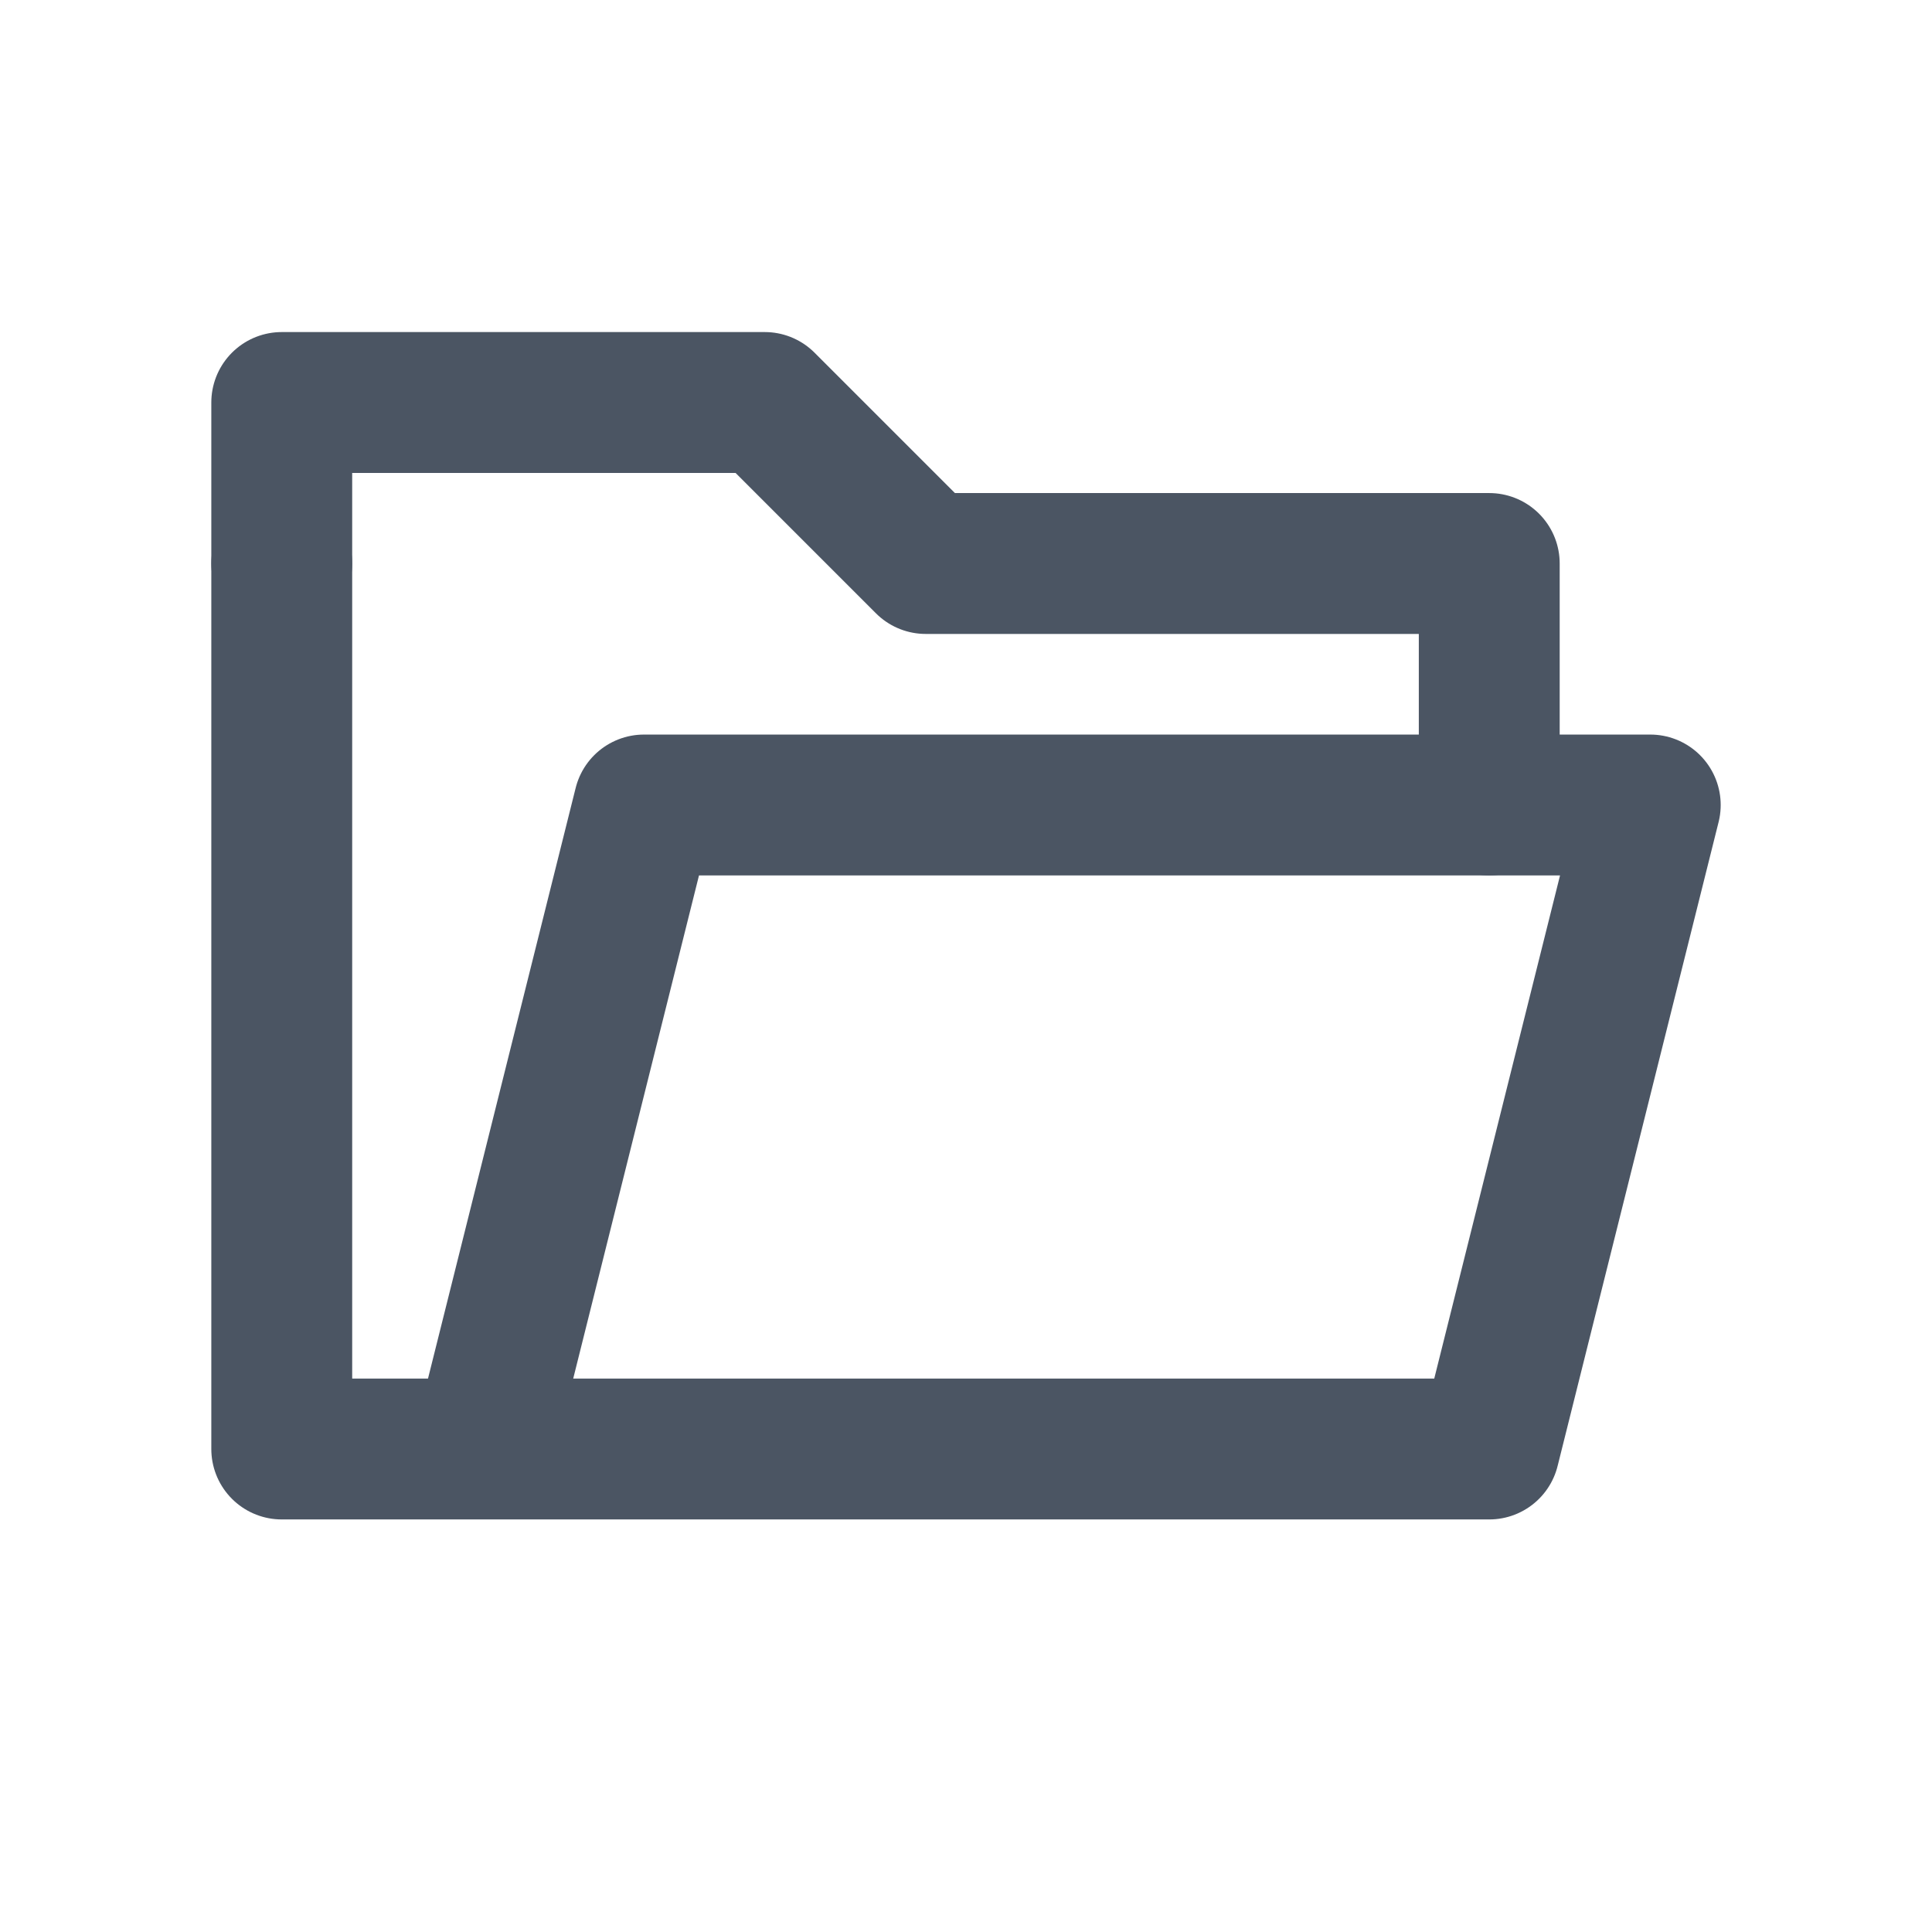
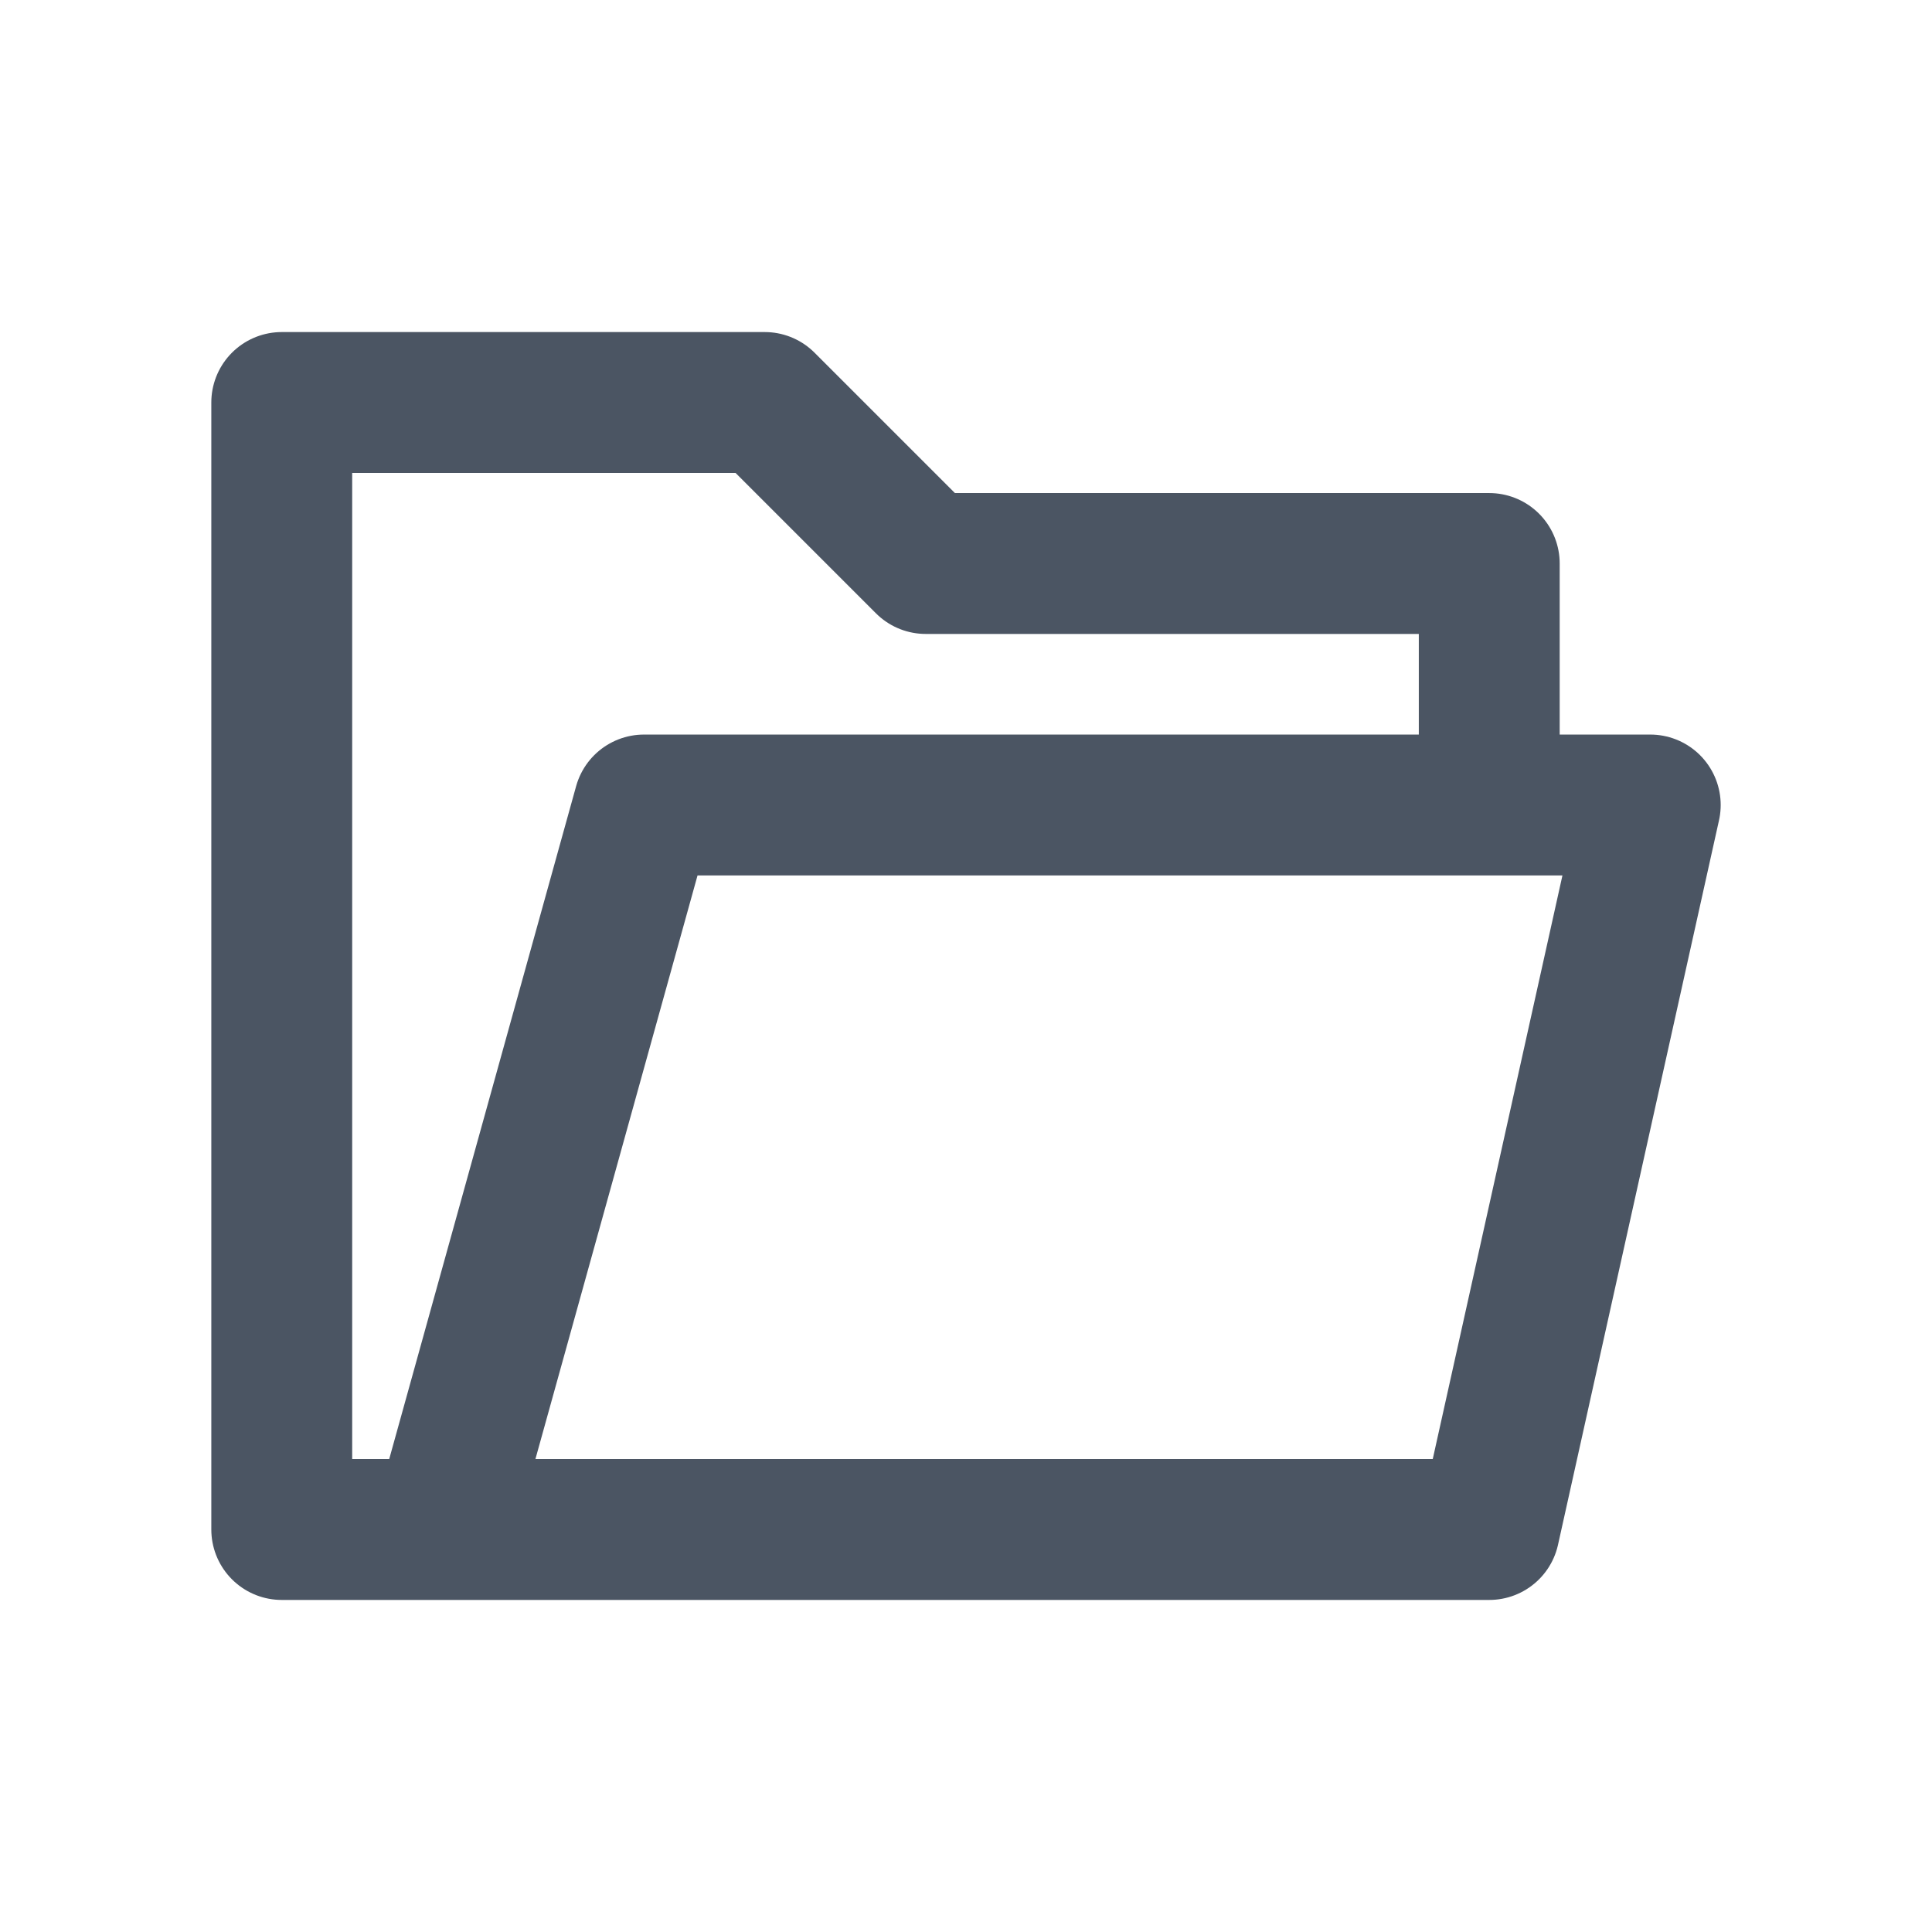
<svg xmlns="http://www.w3.org/2000/svg" viewBox="0 0 24 24" fill="none" stroke="#4B5563" stroke-width="1.75" stroke-linecap="round" stroke-linejoin="round">
-   <path d="M3.5 7v11h15l2-8H8l-2 8" />
-   <path d="M3.5 7V5h6l2 2h7v3" />
+   <path d="M3.5 7v12h15l2-9H8l-2.5 9M3.5 7V5h6l2 2h7v3" />
</svg>
